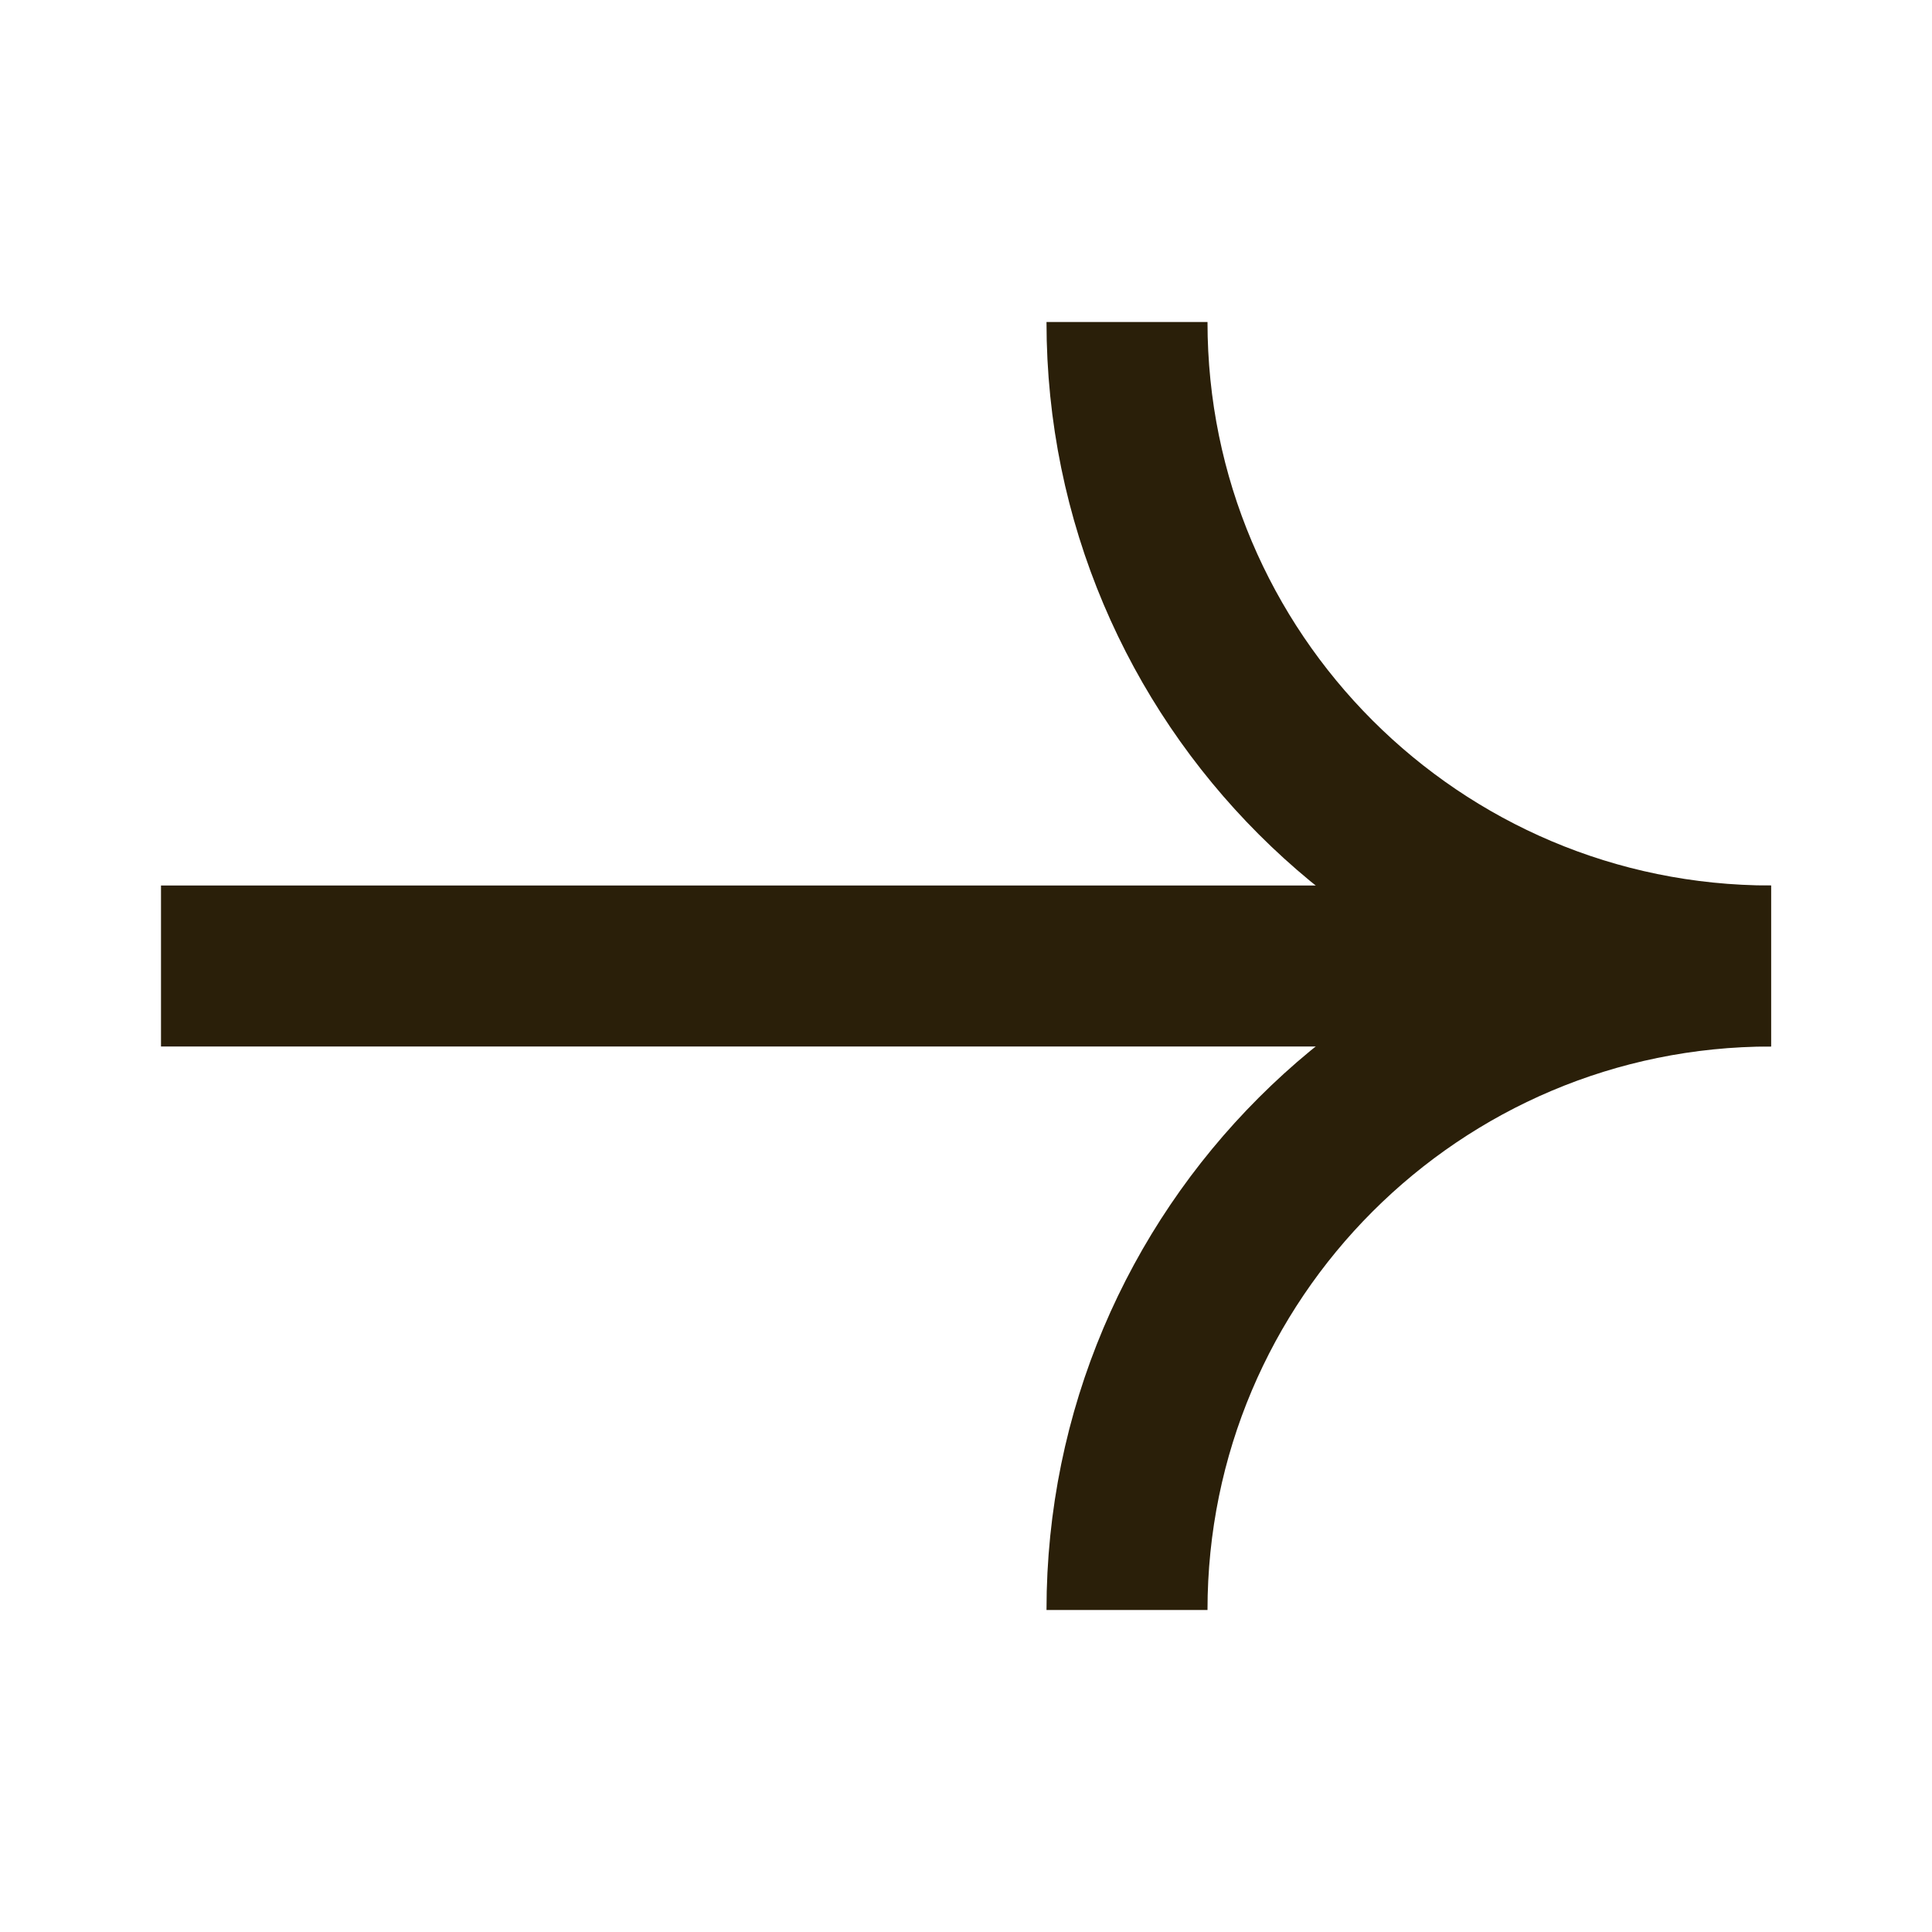
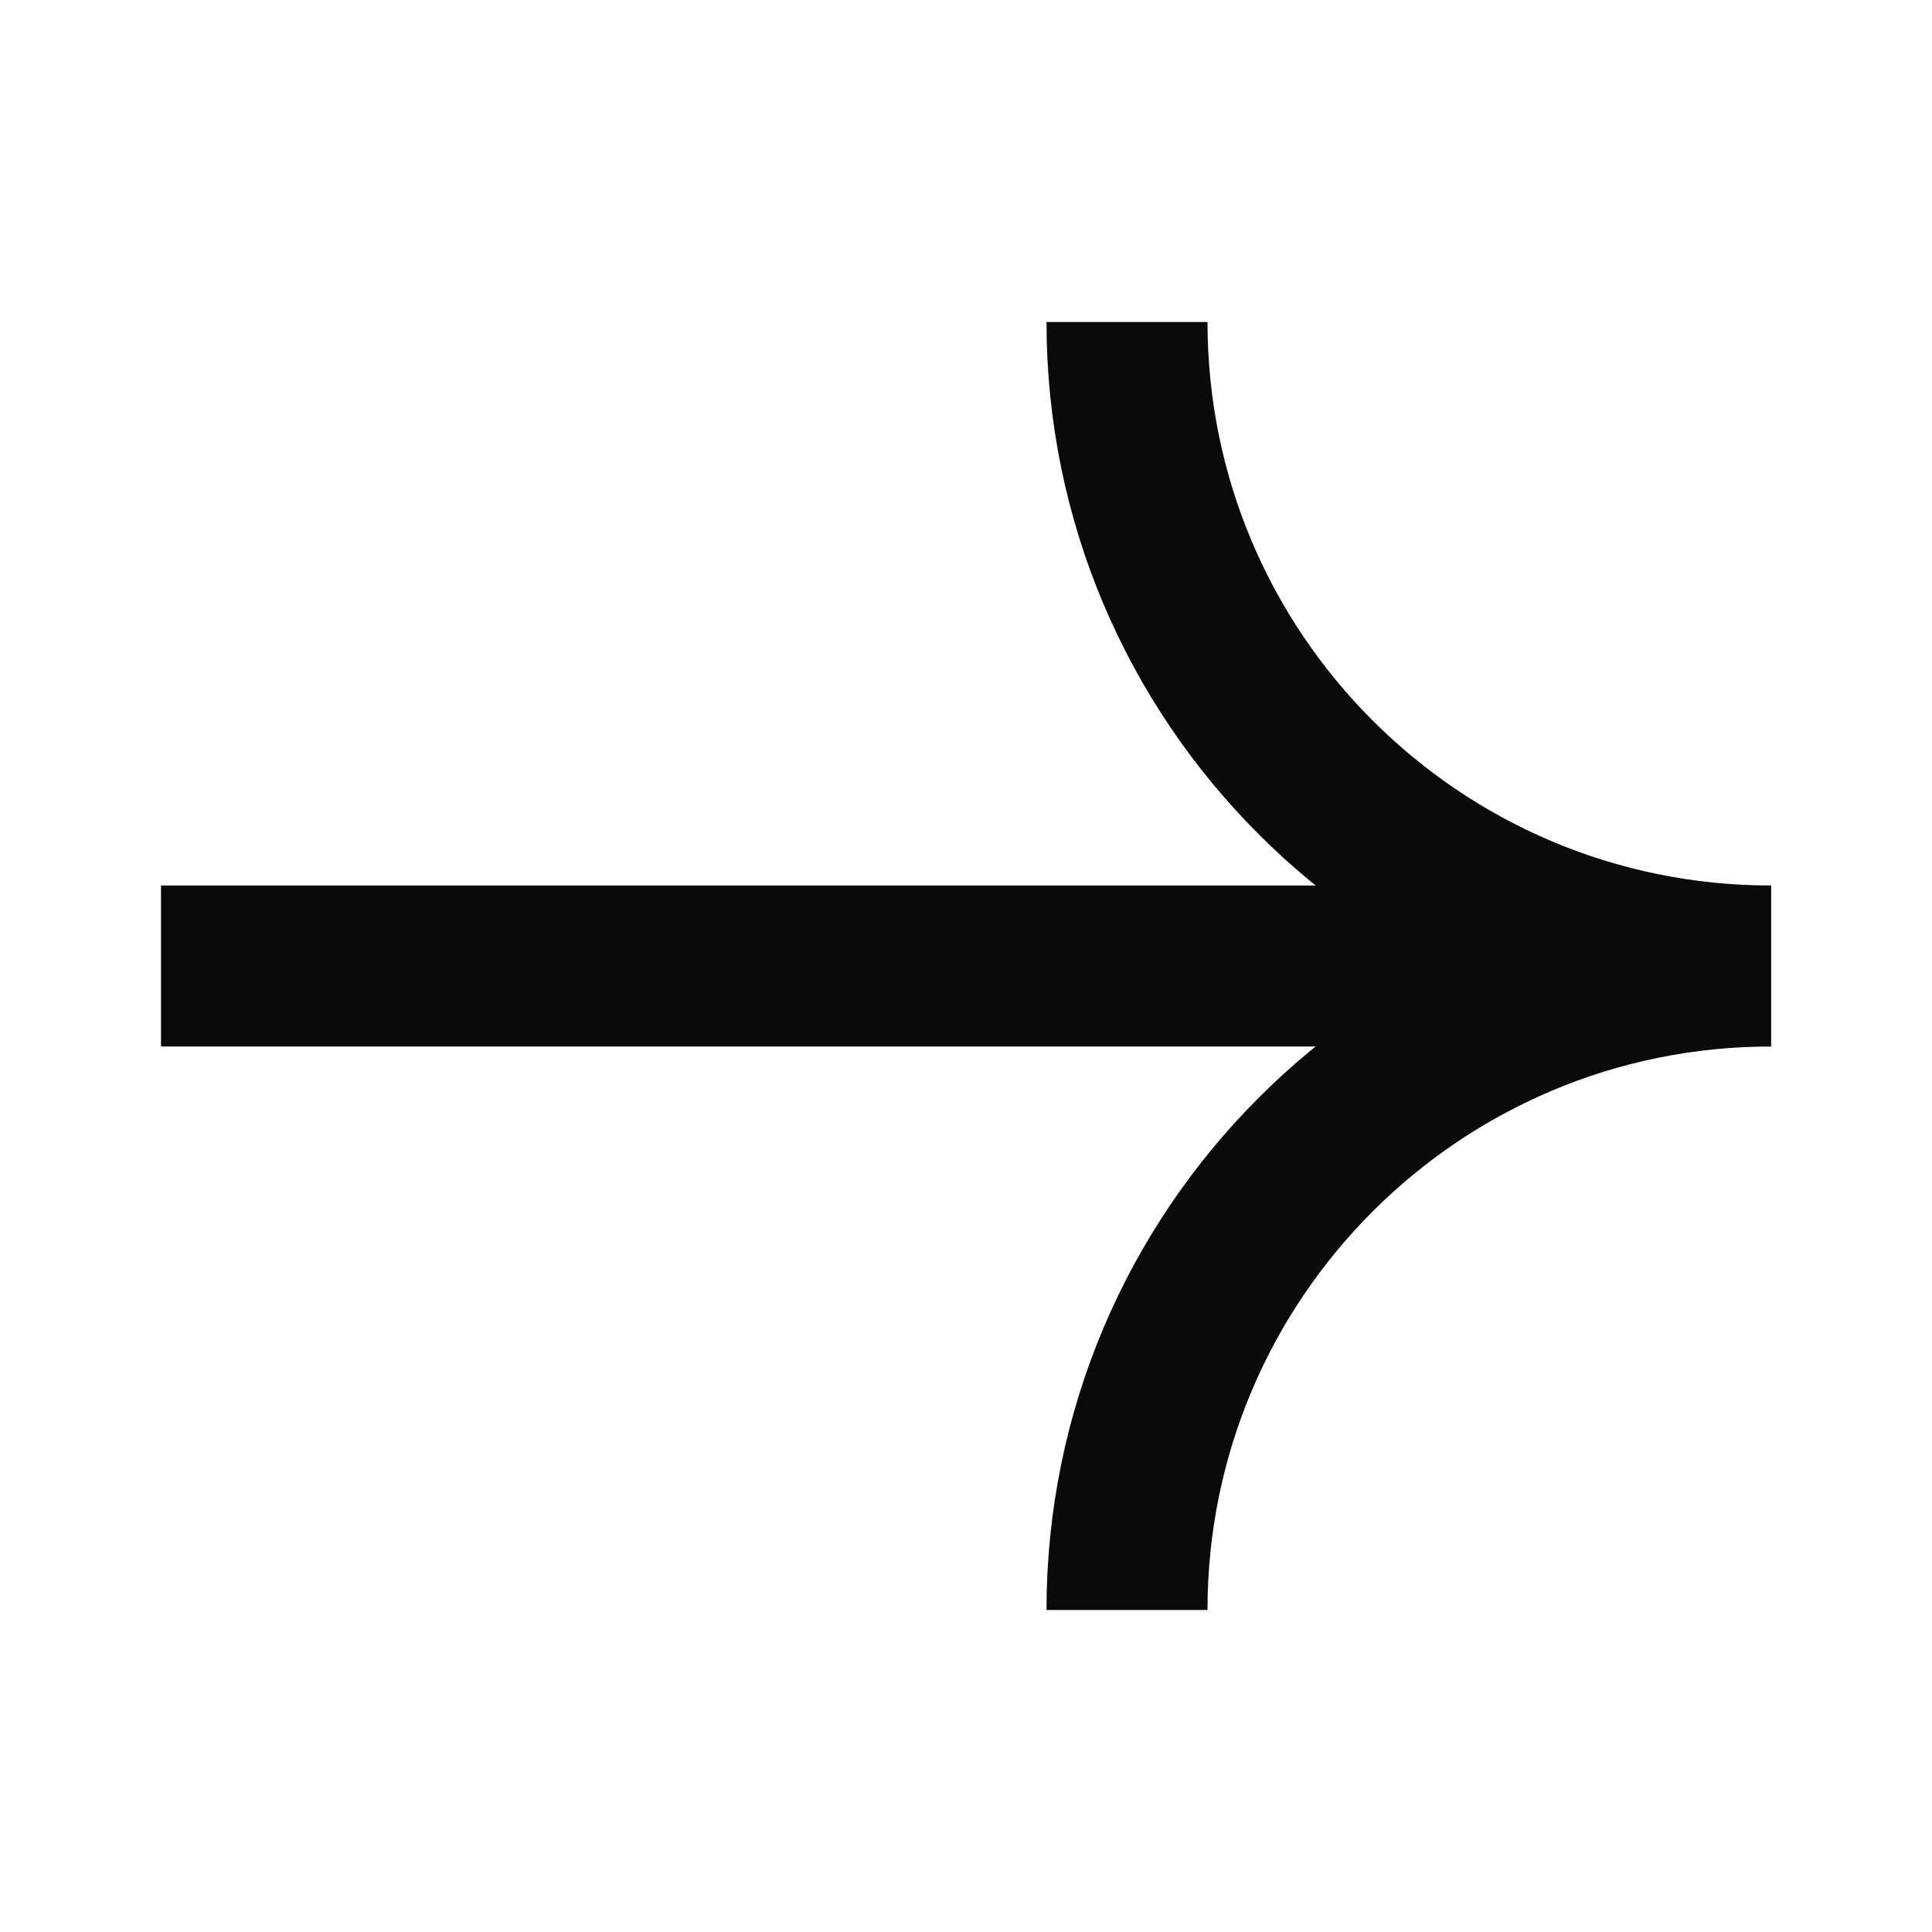
<svg xmlns="http://www.w3.org/2000/svg" width="24" height="24" viewBox="0 0 24 24" fill="none">
-   <path d="M22 12C17.582 12 14 15.582 14 20" stroke="#2A1F09" stroke-width="2" />
-   <path d="M22 12C17.582 12 14 8.418 14 4" stroke="#2A1F09" stroke-width="2" />
-   <path d="M21 12L2 12" stroke="#2A1F09" stroke-width="2" />
+   <path d="M22 12C17.582 12 14 15.582 14 20" stroke="#0A0A0A" stroke-width="2" />
+   <path d="M22 12C17.582 12 14 8.418 14 4" stroke="#0A0A0A" stroke-width="2" />
+   <path d="M21 12L2 12" stroke="#0A0A0A" stroke-width="2" />
</svg>
